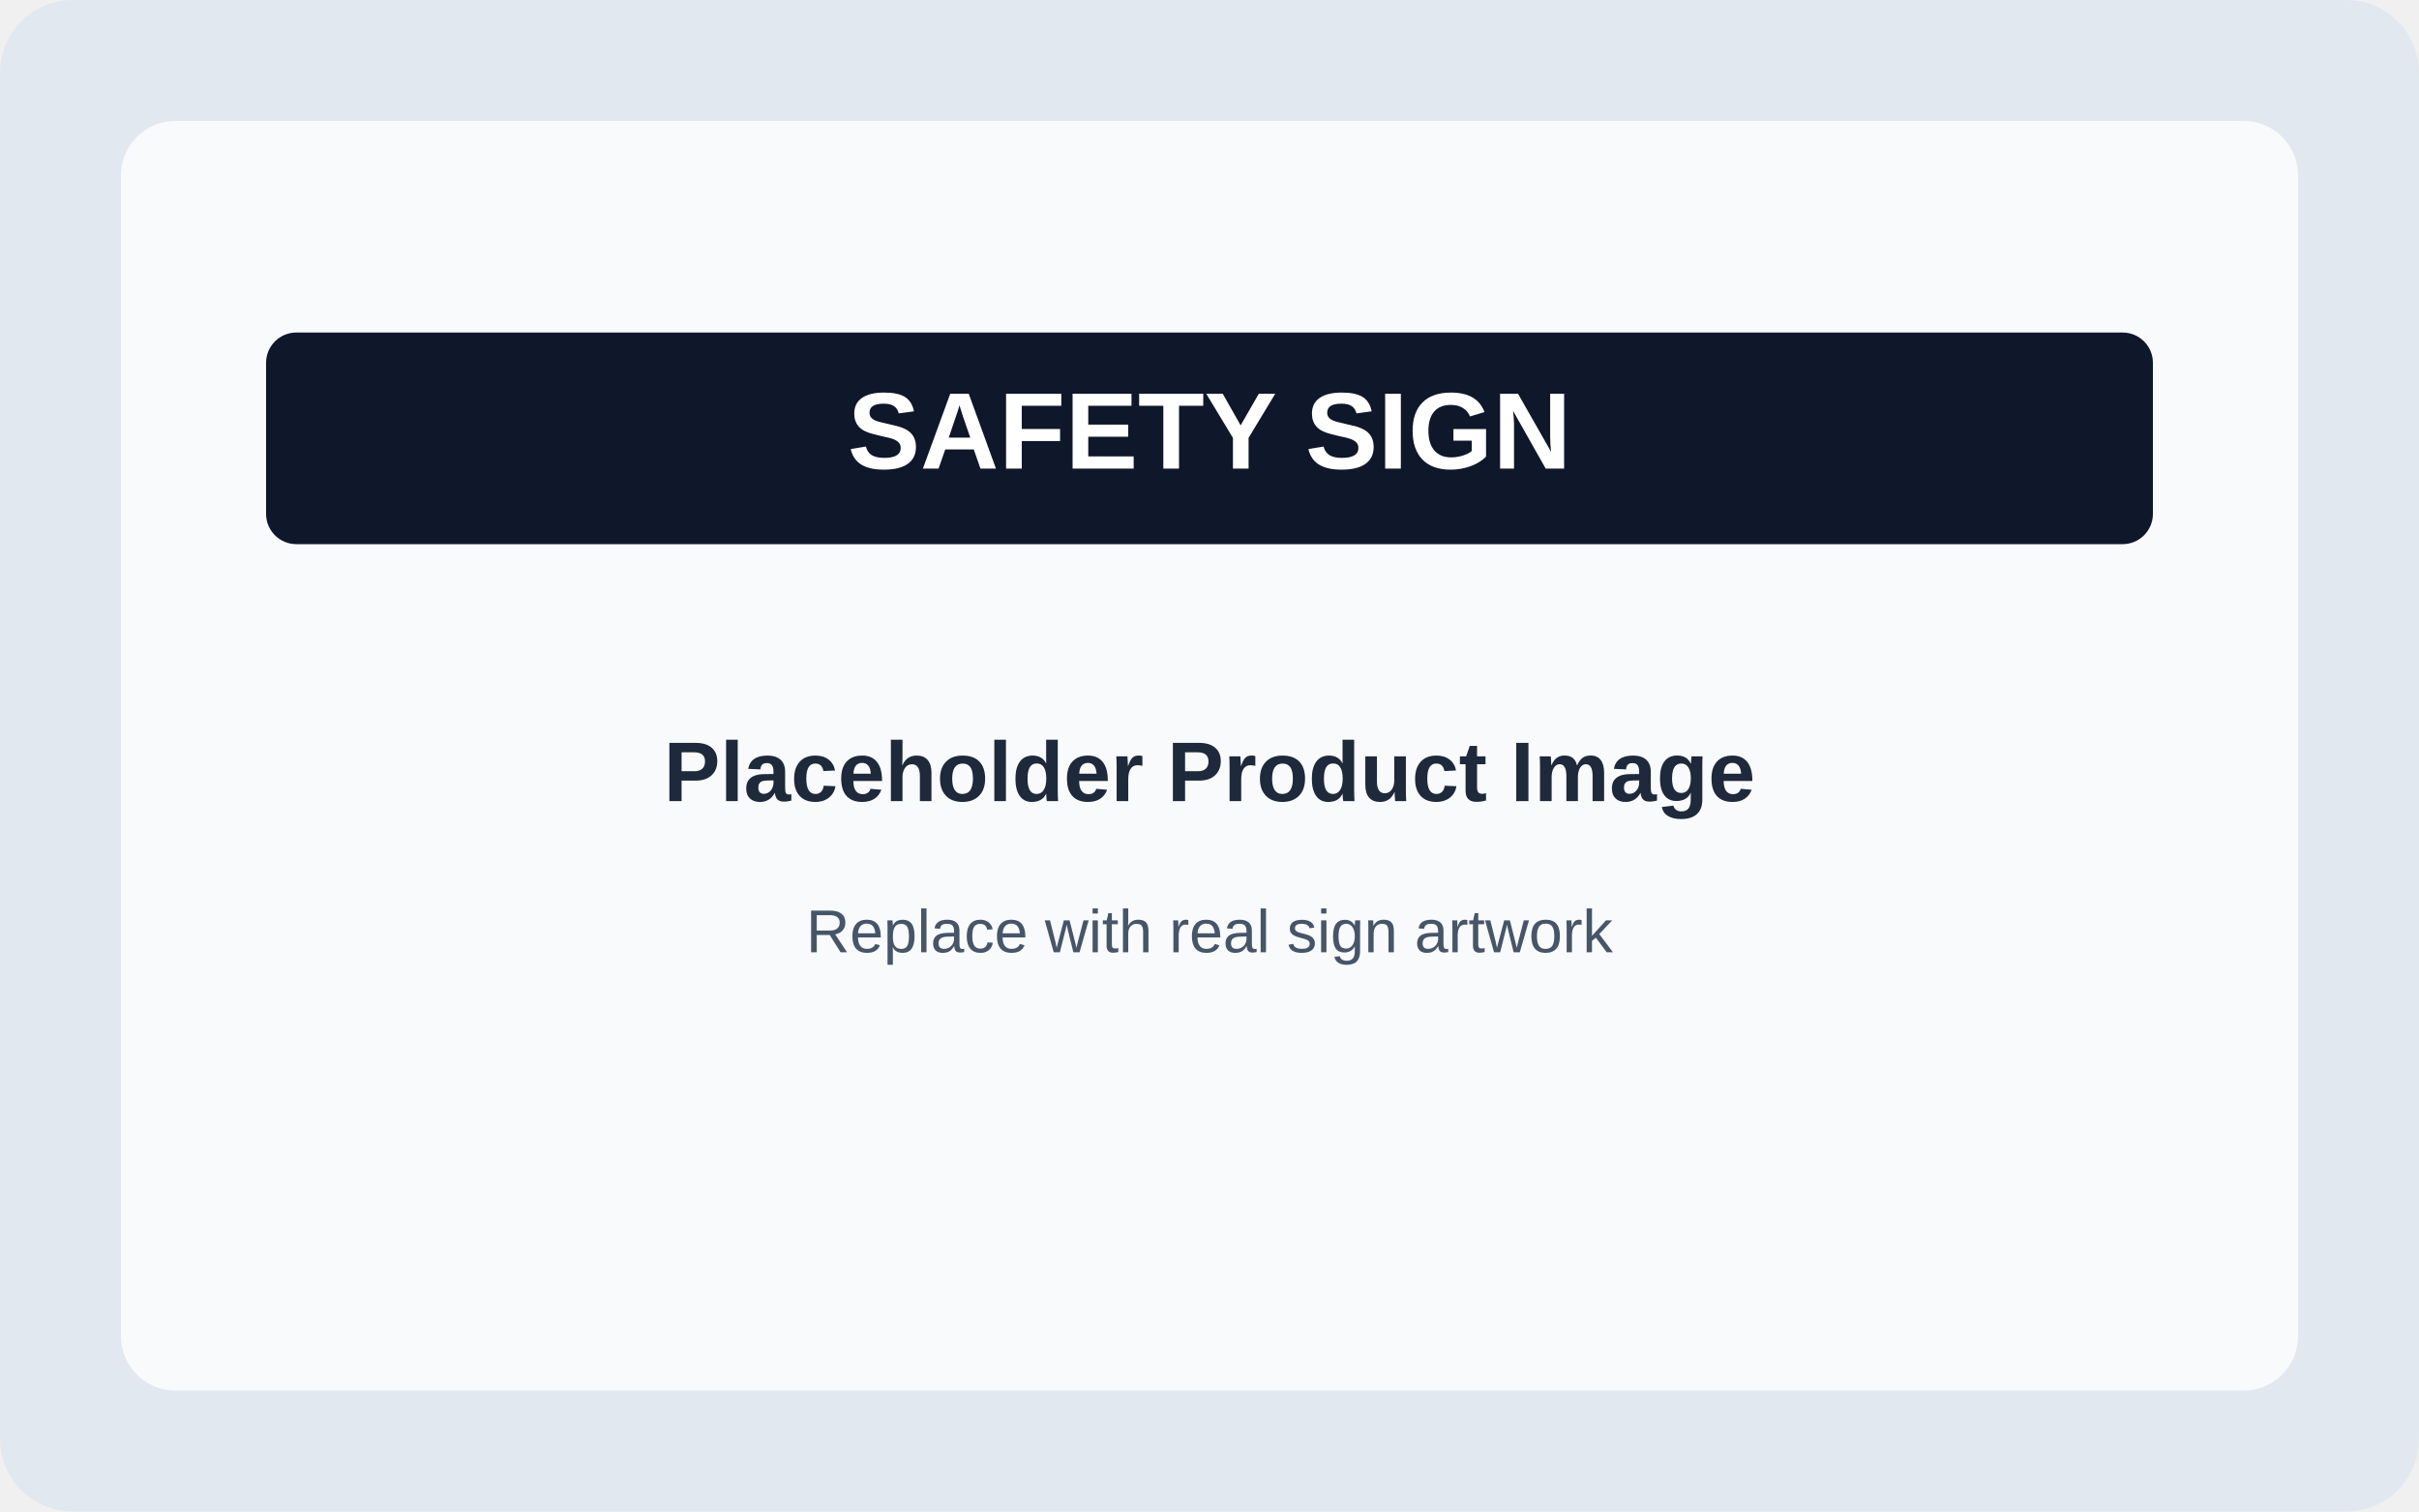
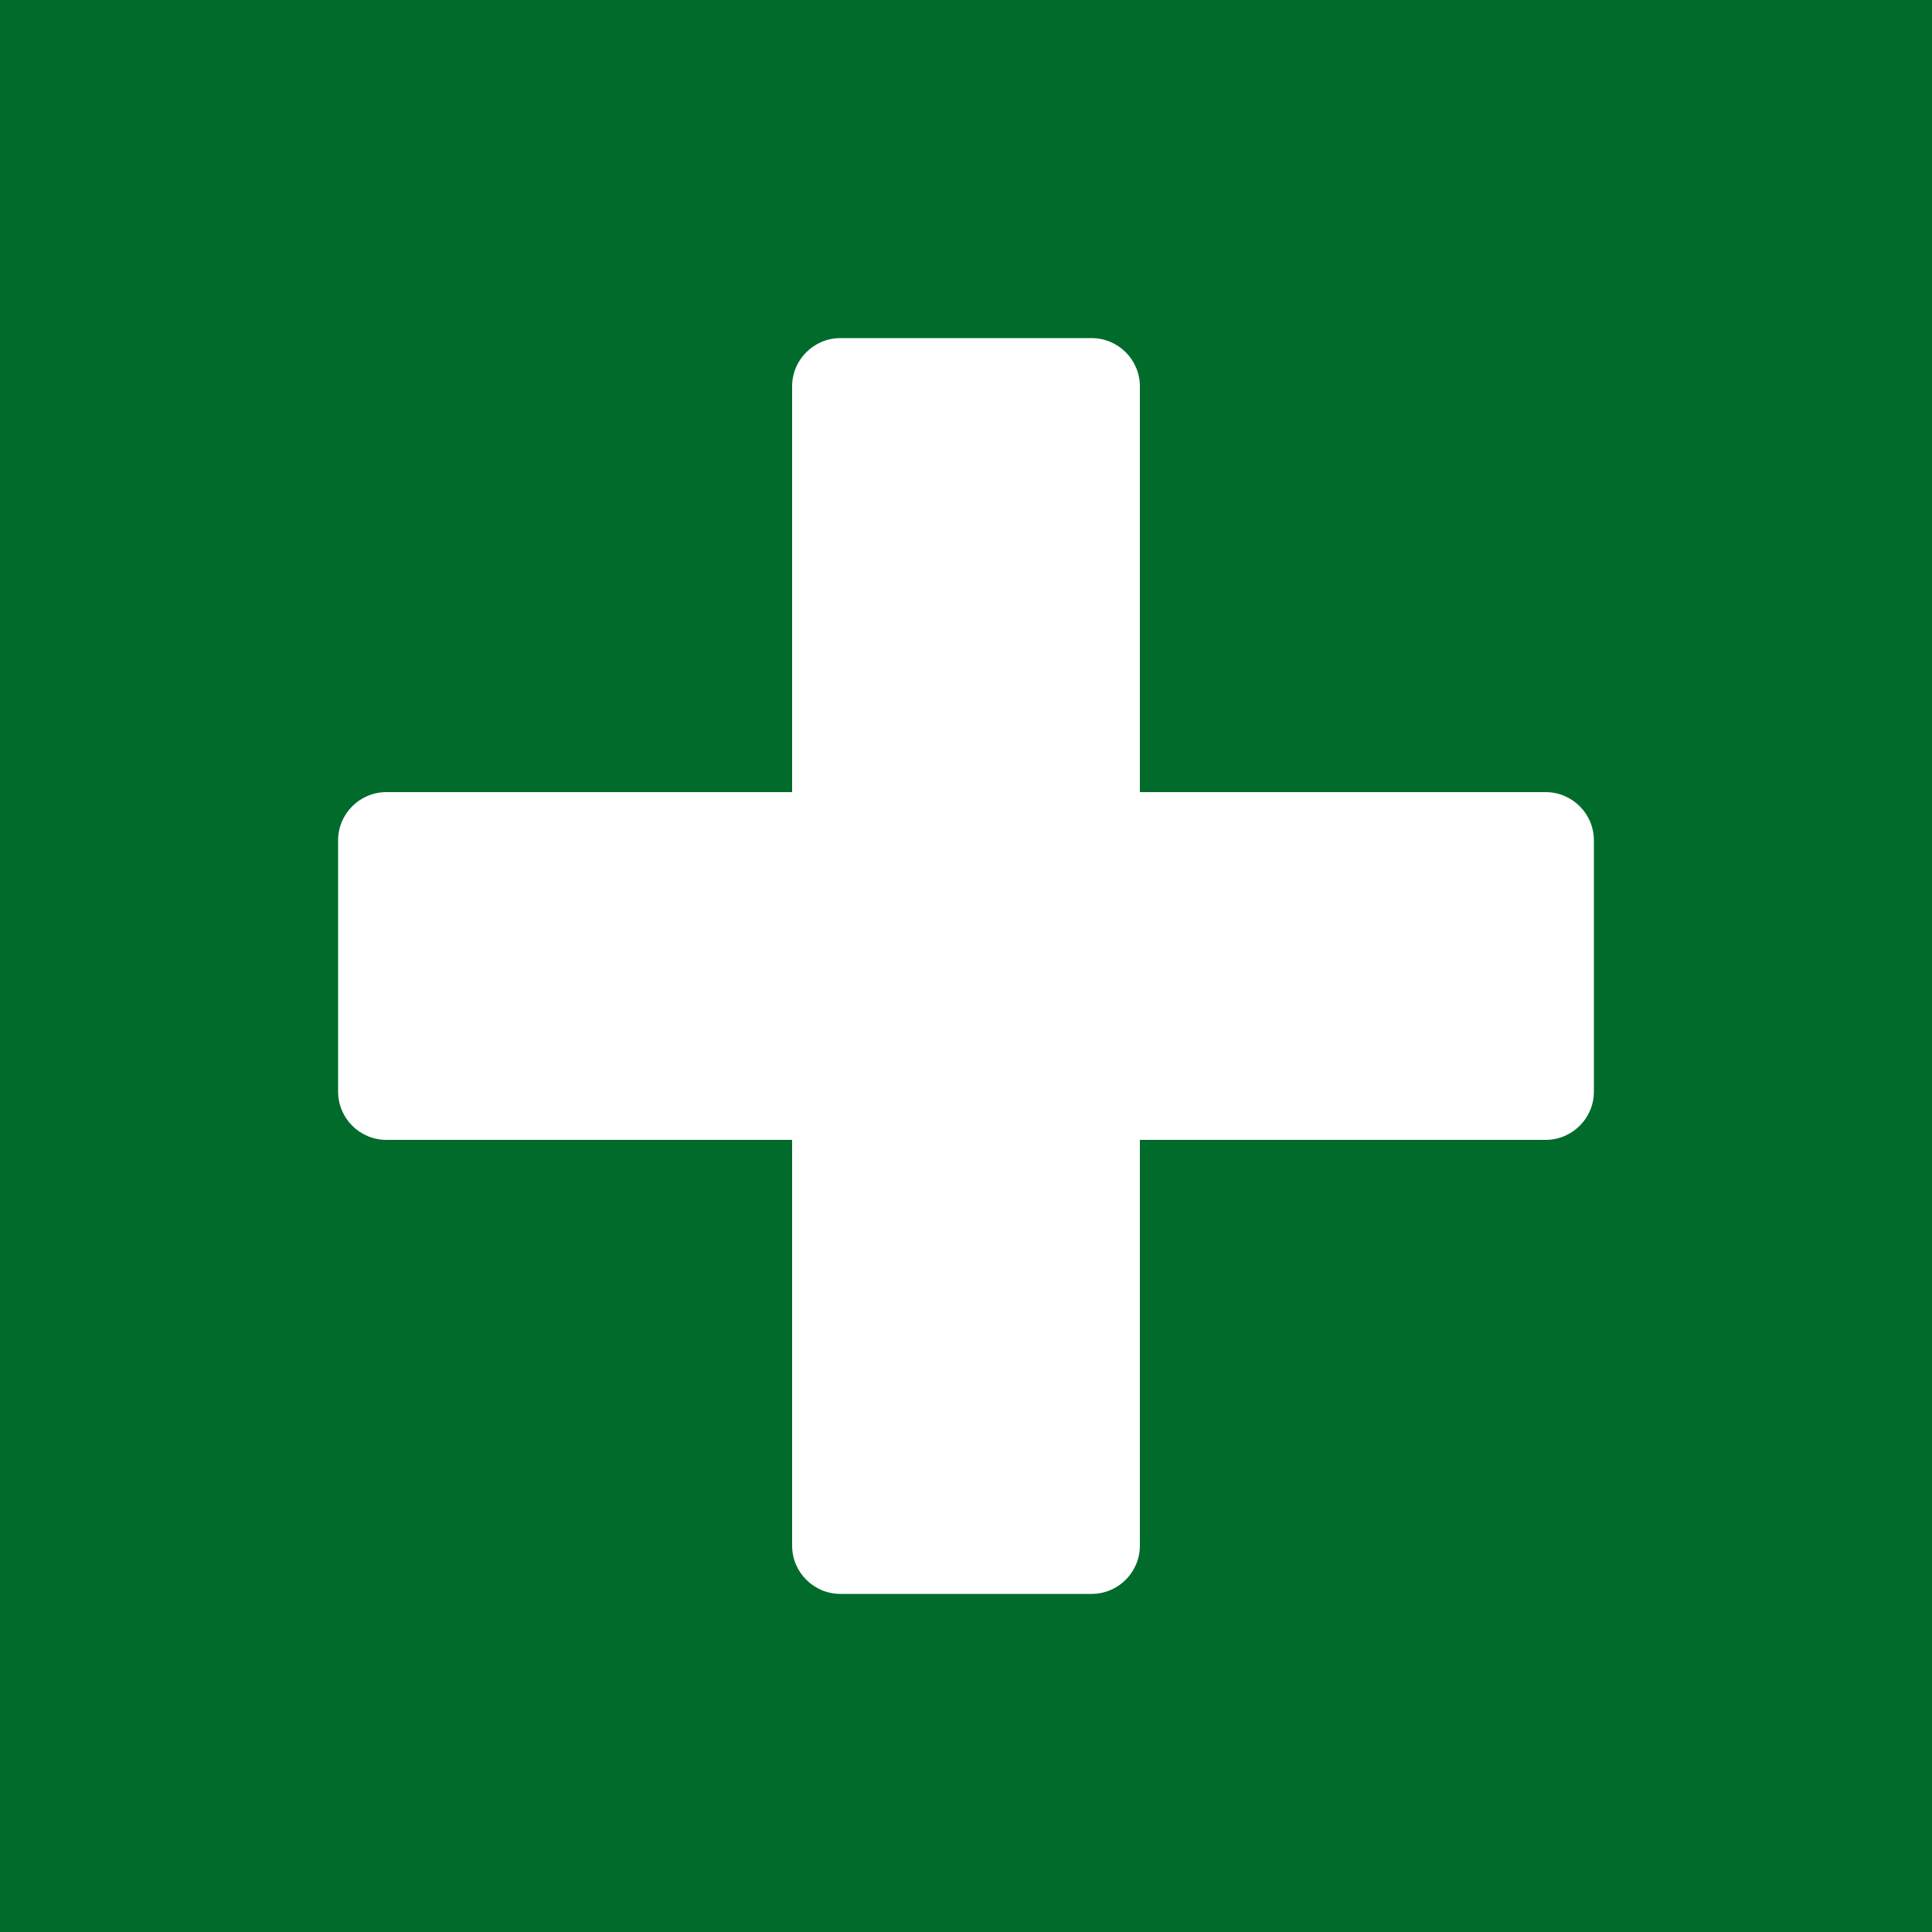
- <svg xmlns="http://www.w3.org/2000/svg" width="800" height="500" viewBox="0 0 800 500" fill="none">
-   <rect width="800" height="500" rx="24" fill="#E2E8F0" />
-   <rect x="40" y="40" width="720" height="420" rx="18" fill="#F8FAFC" />
-   <rect x="88" y="110" width="624" height="70" rx="10" fill="#0F172A" />
-   <text x="400" y="155" text-anchor="middle" font-family="Arial, sans-serif" font-size="36" font-weight="700" fill="#FFFFFF">SAFETY SIGN</text>
-   <text x="400" y="265" text-anchor="middle" font-family="Arial, sans-serif" font-size="28" font-weight="600" fill="#1E293B">Placeholder Product Image</text>
-   <text x="400" y="315" text-anchor="middle" font-family="Arial, sans-serif" font-size="20" fill="#475569">Replace with real sign artwork</text>
+ <svg xmlns="http://www.w3.org/2000/svg" viewBox="0 0 200 200">
+   <rect width="200" height="200" fill="#006B2B" />
+   <rect x="82" y="35" width="36" height="130" rx="5" fill="white" />
+   <rect x="35" y="82" width="130" height="36" rx="5" fill="white" />
</svg>
